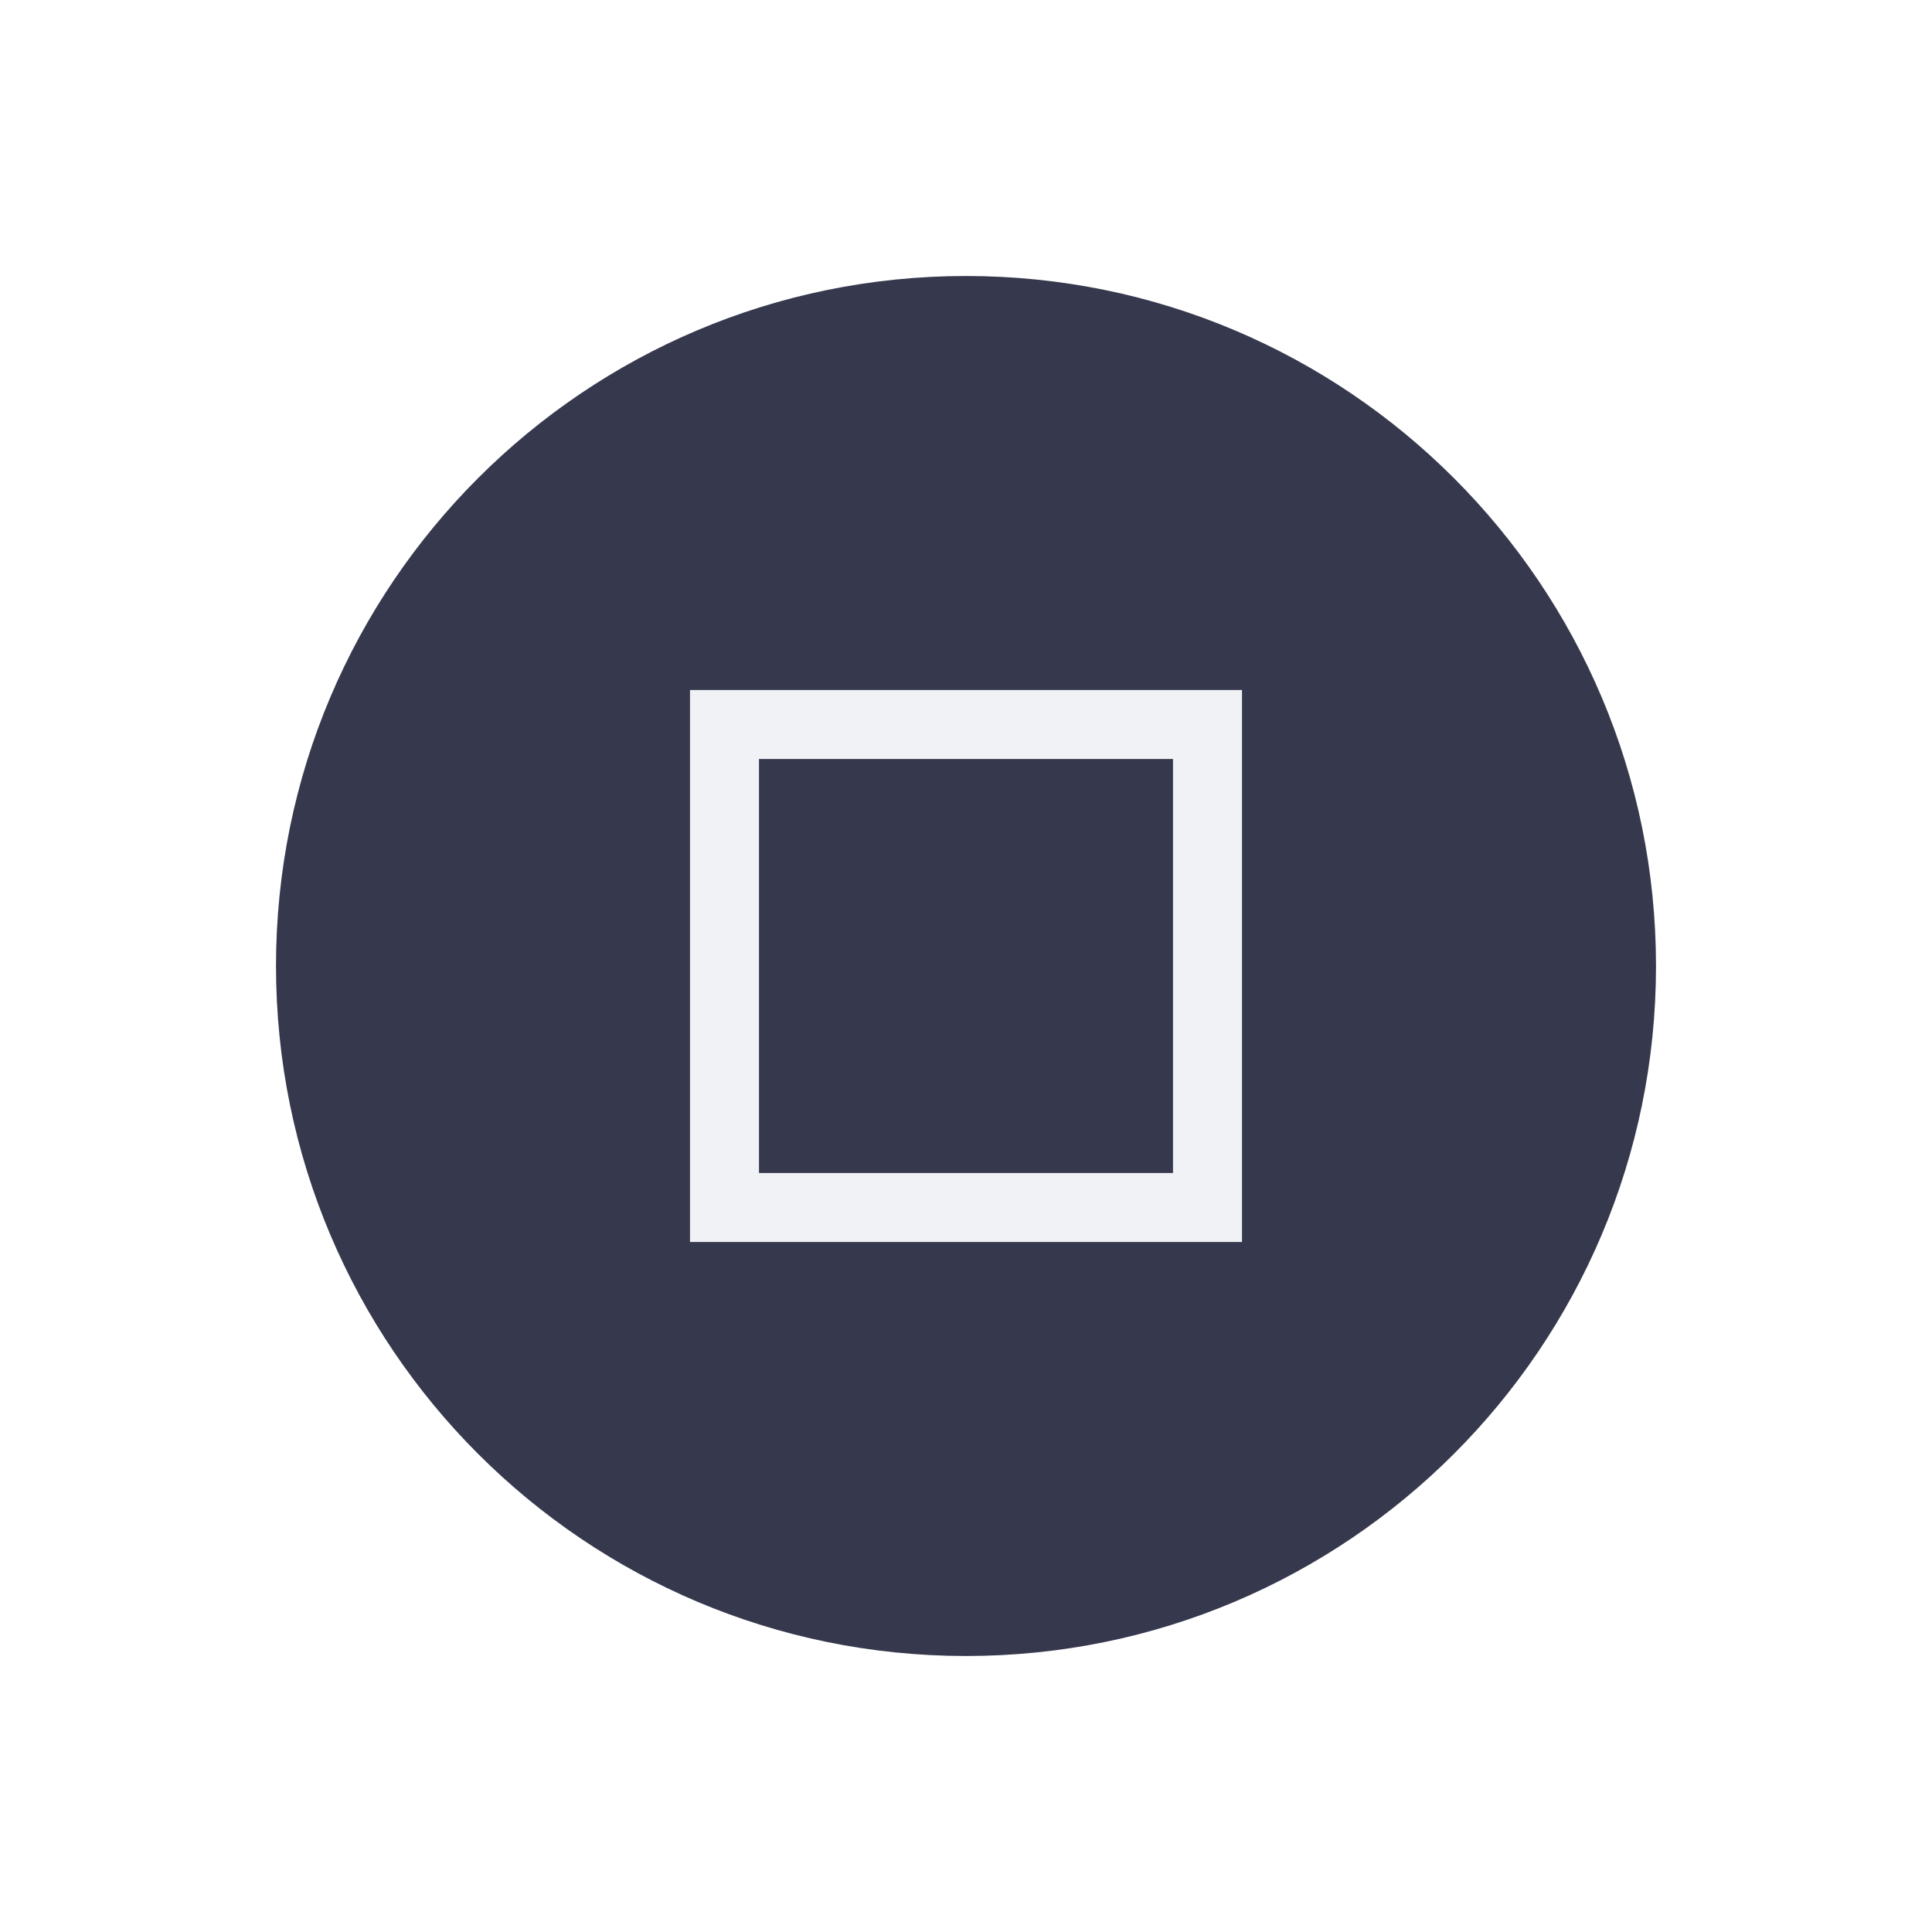
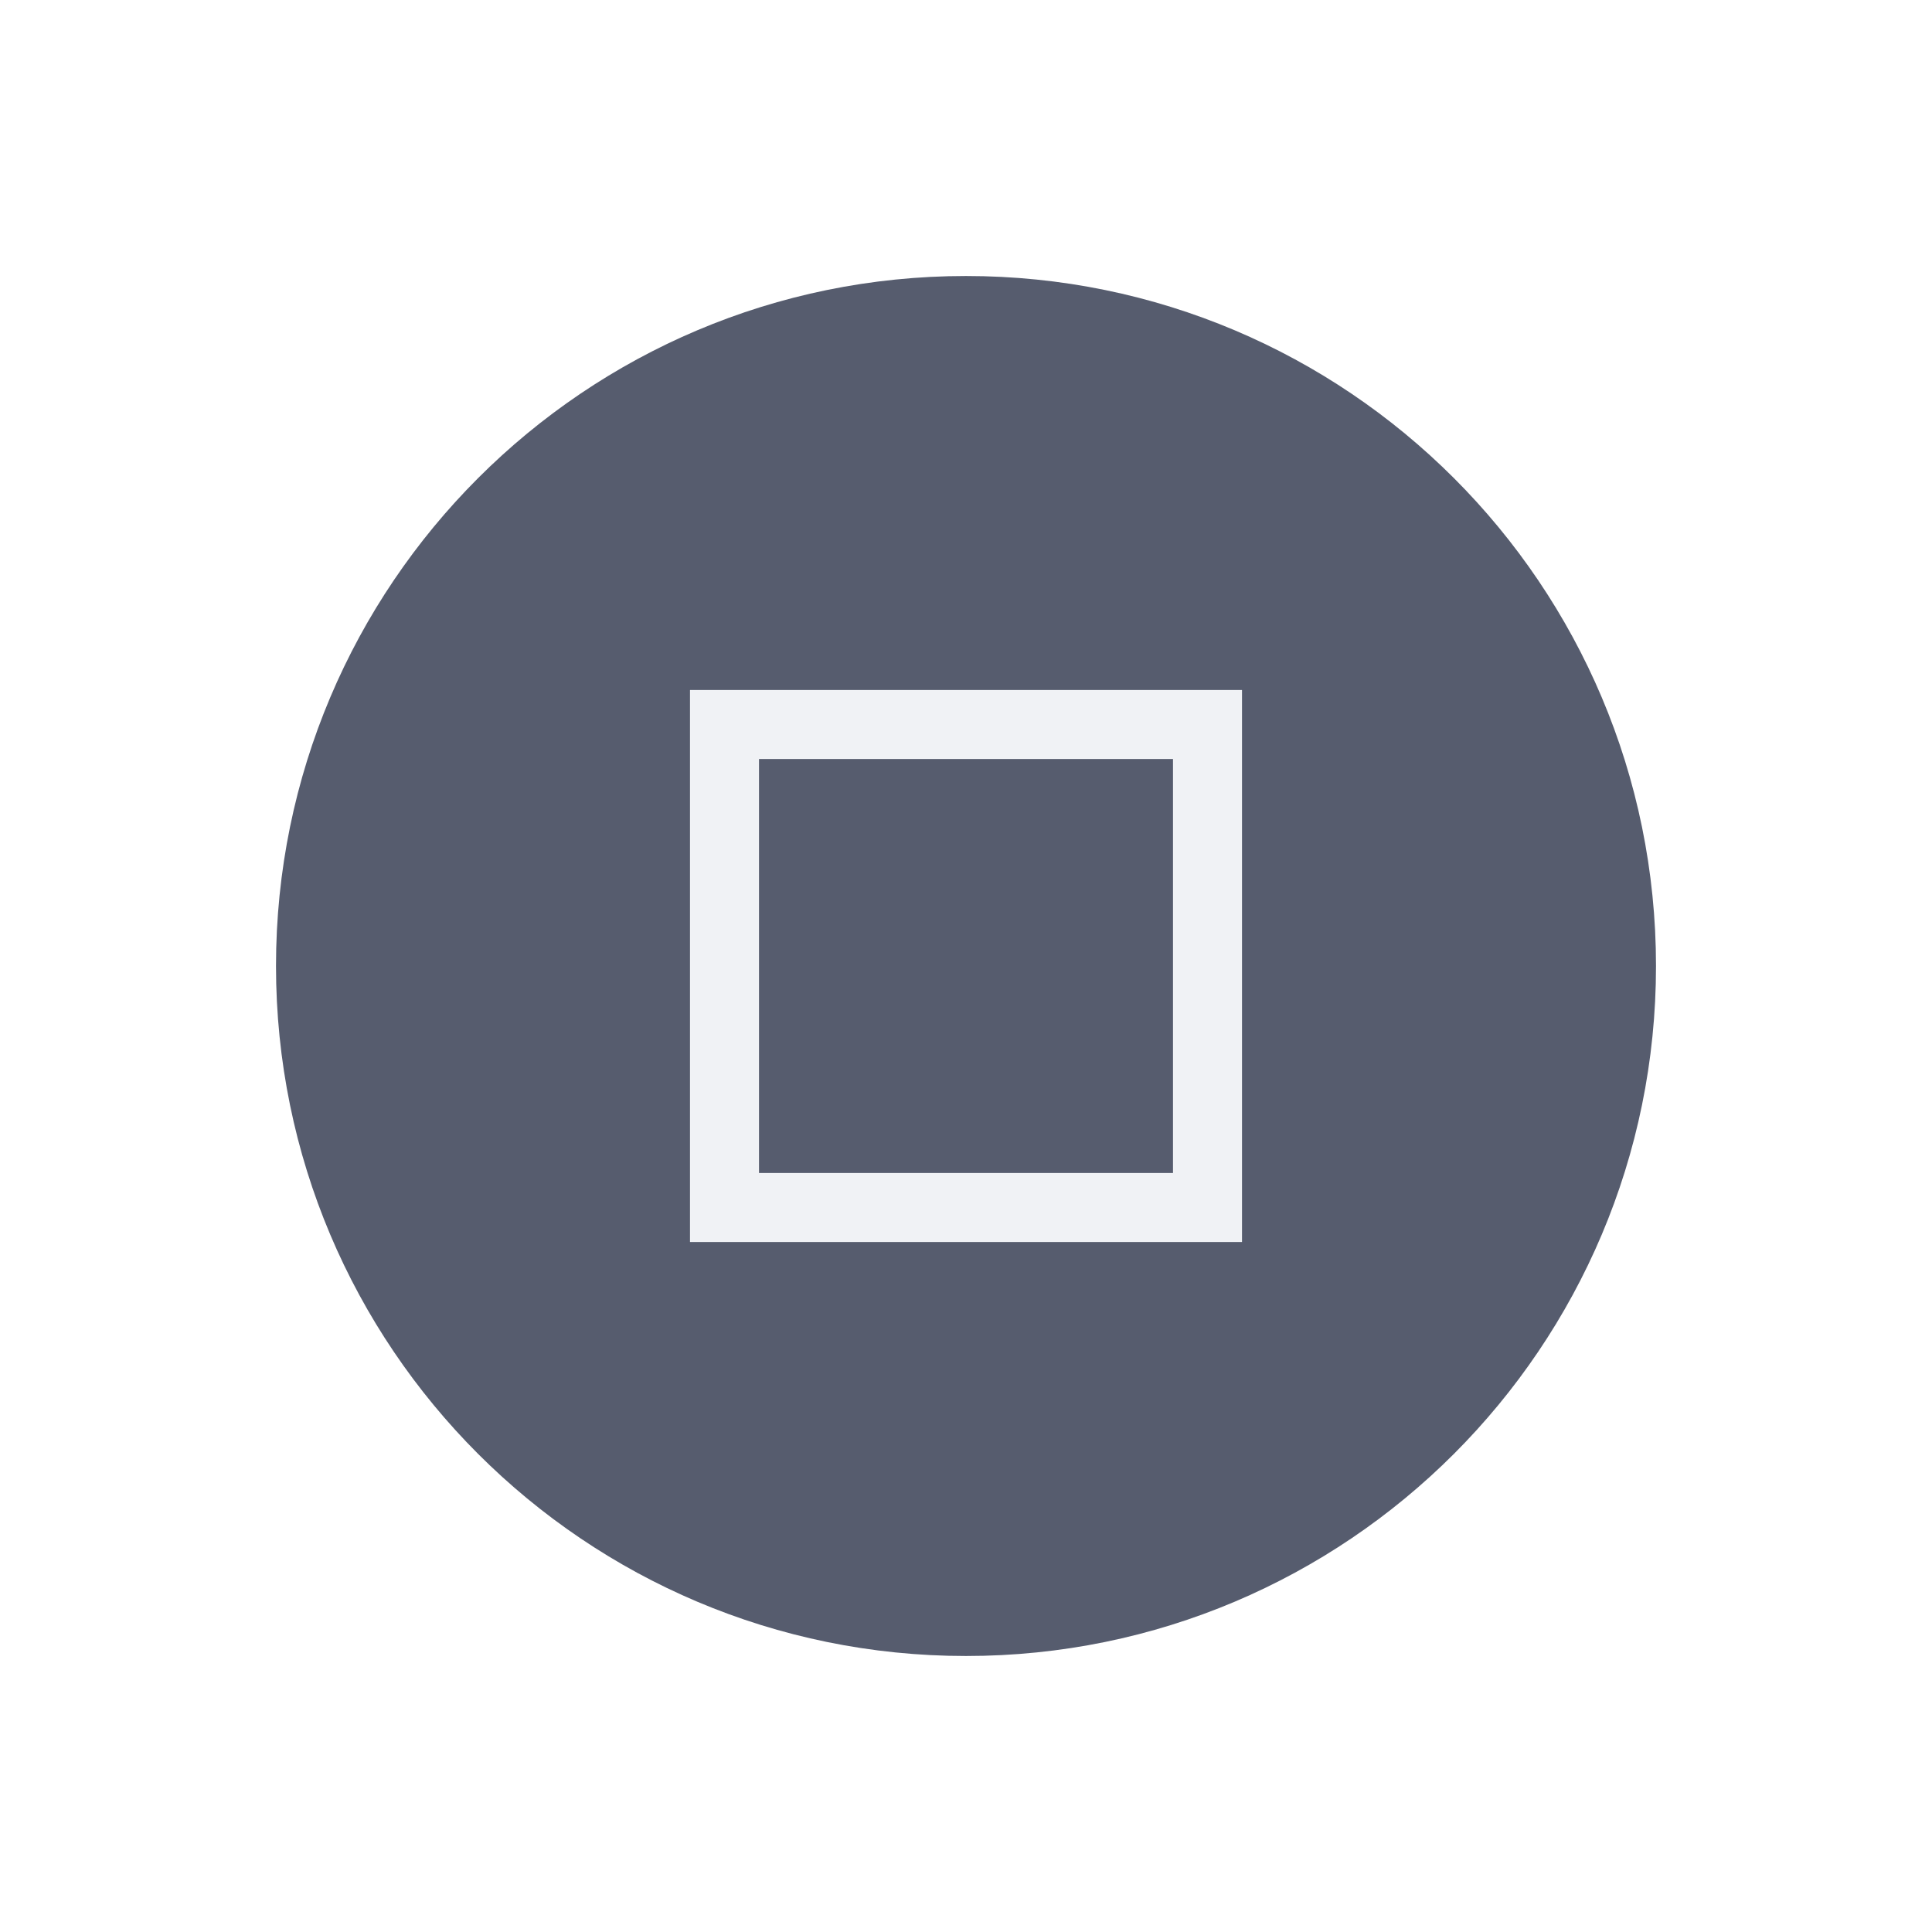
<svg xmlns="http://www.w3.org/2000/svg" viewBox="0 0 28 28">
-   <ellipse style="fill: rgb(54, 56, 77);" cx="14" cy="14" rx="10" ry="10" />
+   <ellipse style="fill: rgb(86, 92, 110);" cx="14" cy="14" rx="10" ry="10" />
  <path d="M 10 10 L 10 18 L 18 18 L 18 10 L 10 10 Z M 11 11 L 17 11 L 17 17 L 11 17 L 11 11 Z" font-family="sans-serif" font-weight="400" overflow="visible" style="font-feature-settings: normal; font-variant-caps: normal; font-variant-ligatures: normal; font-variant-numeric: normal; isolation: auto; mix-blend-mode: normal; text-decoration-color: rgb(0, 0, 0); text-decoration-line: none; text-decoration-style: solid; text-indent: 0px; text-orientation: mixed; text-transform: none; fill: rgb(240, 242, 245);" white-space="normal" />
</svg>
